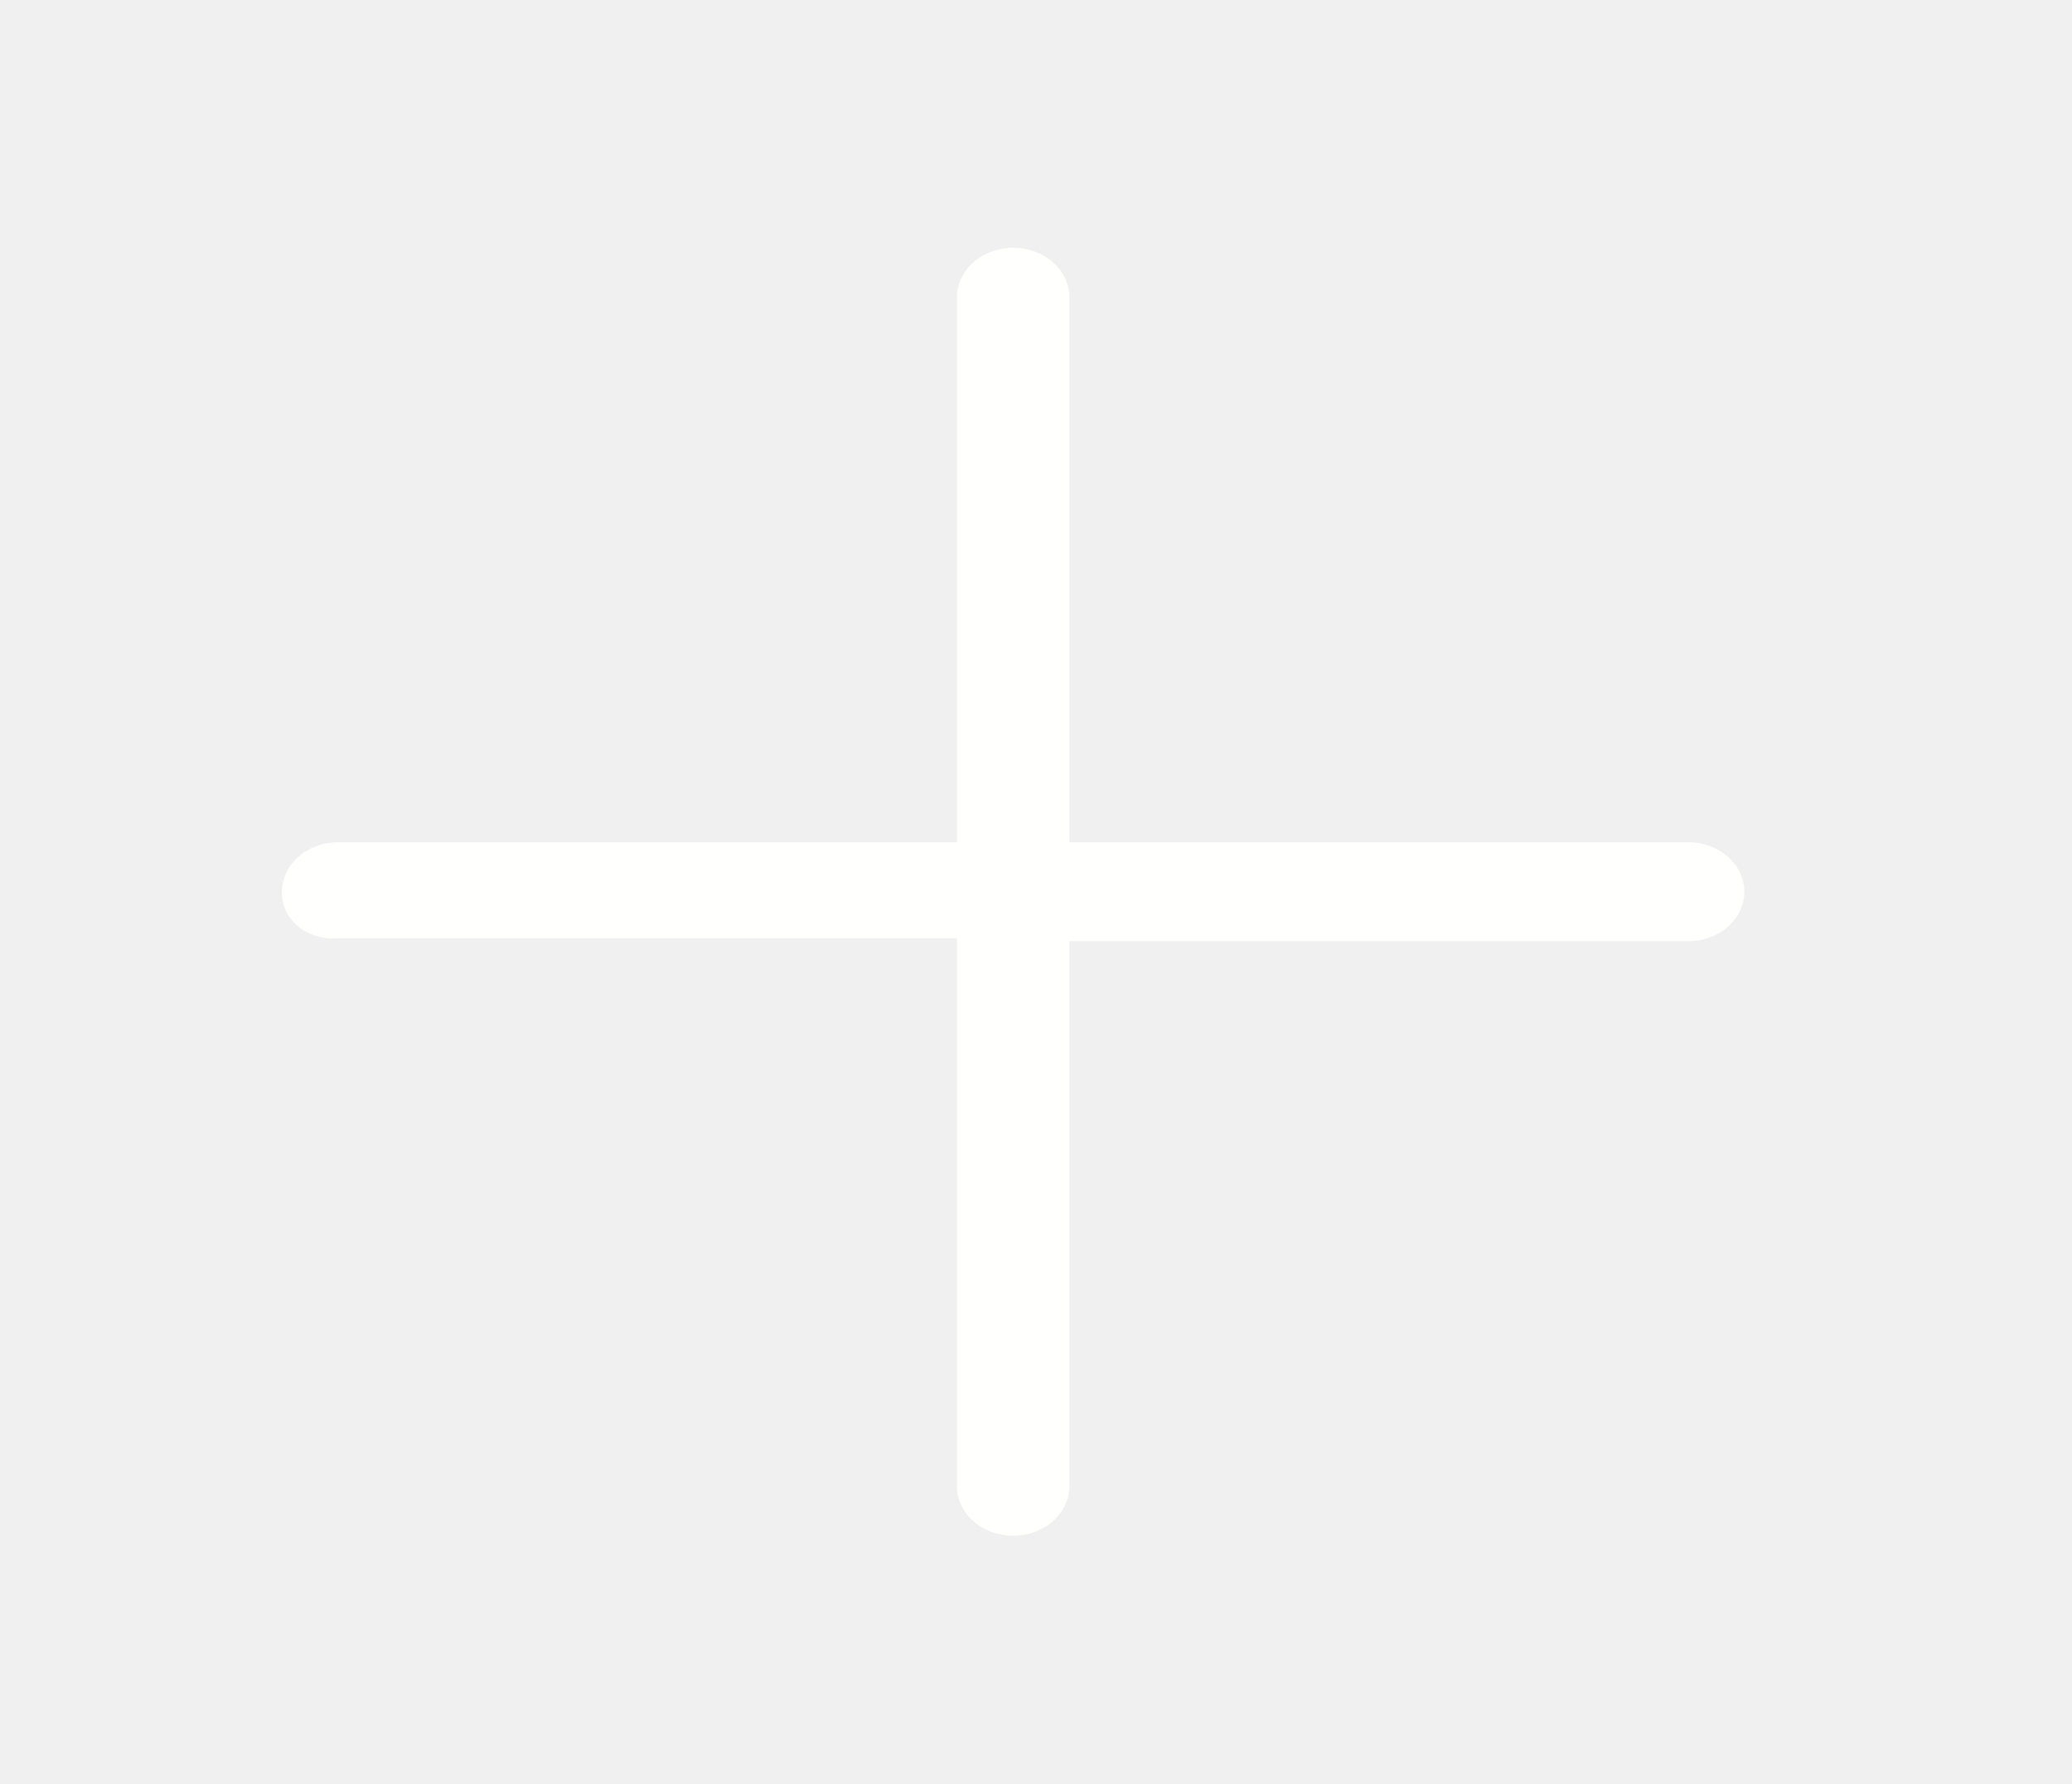
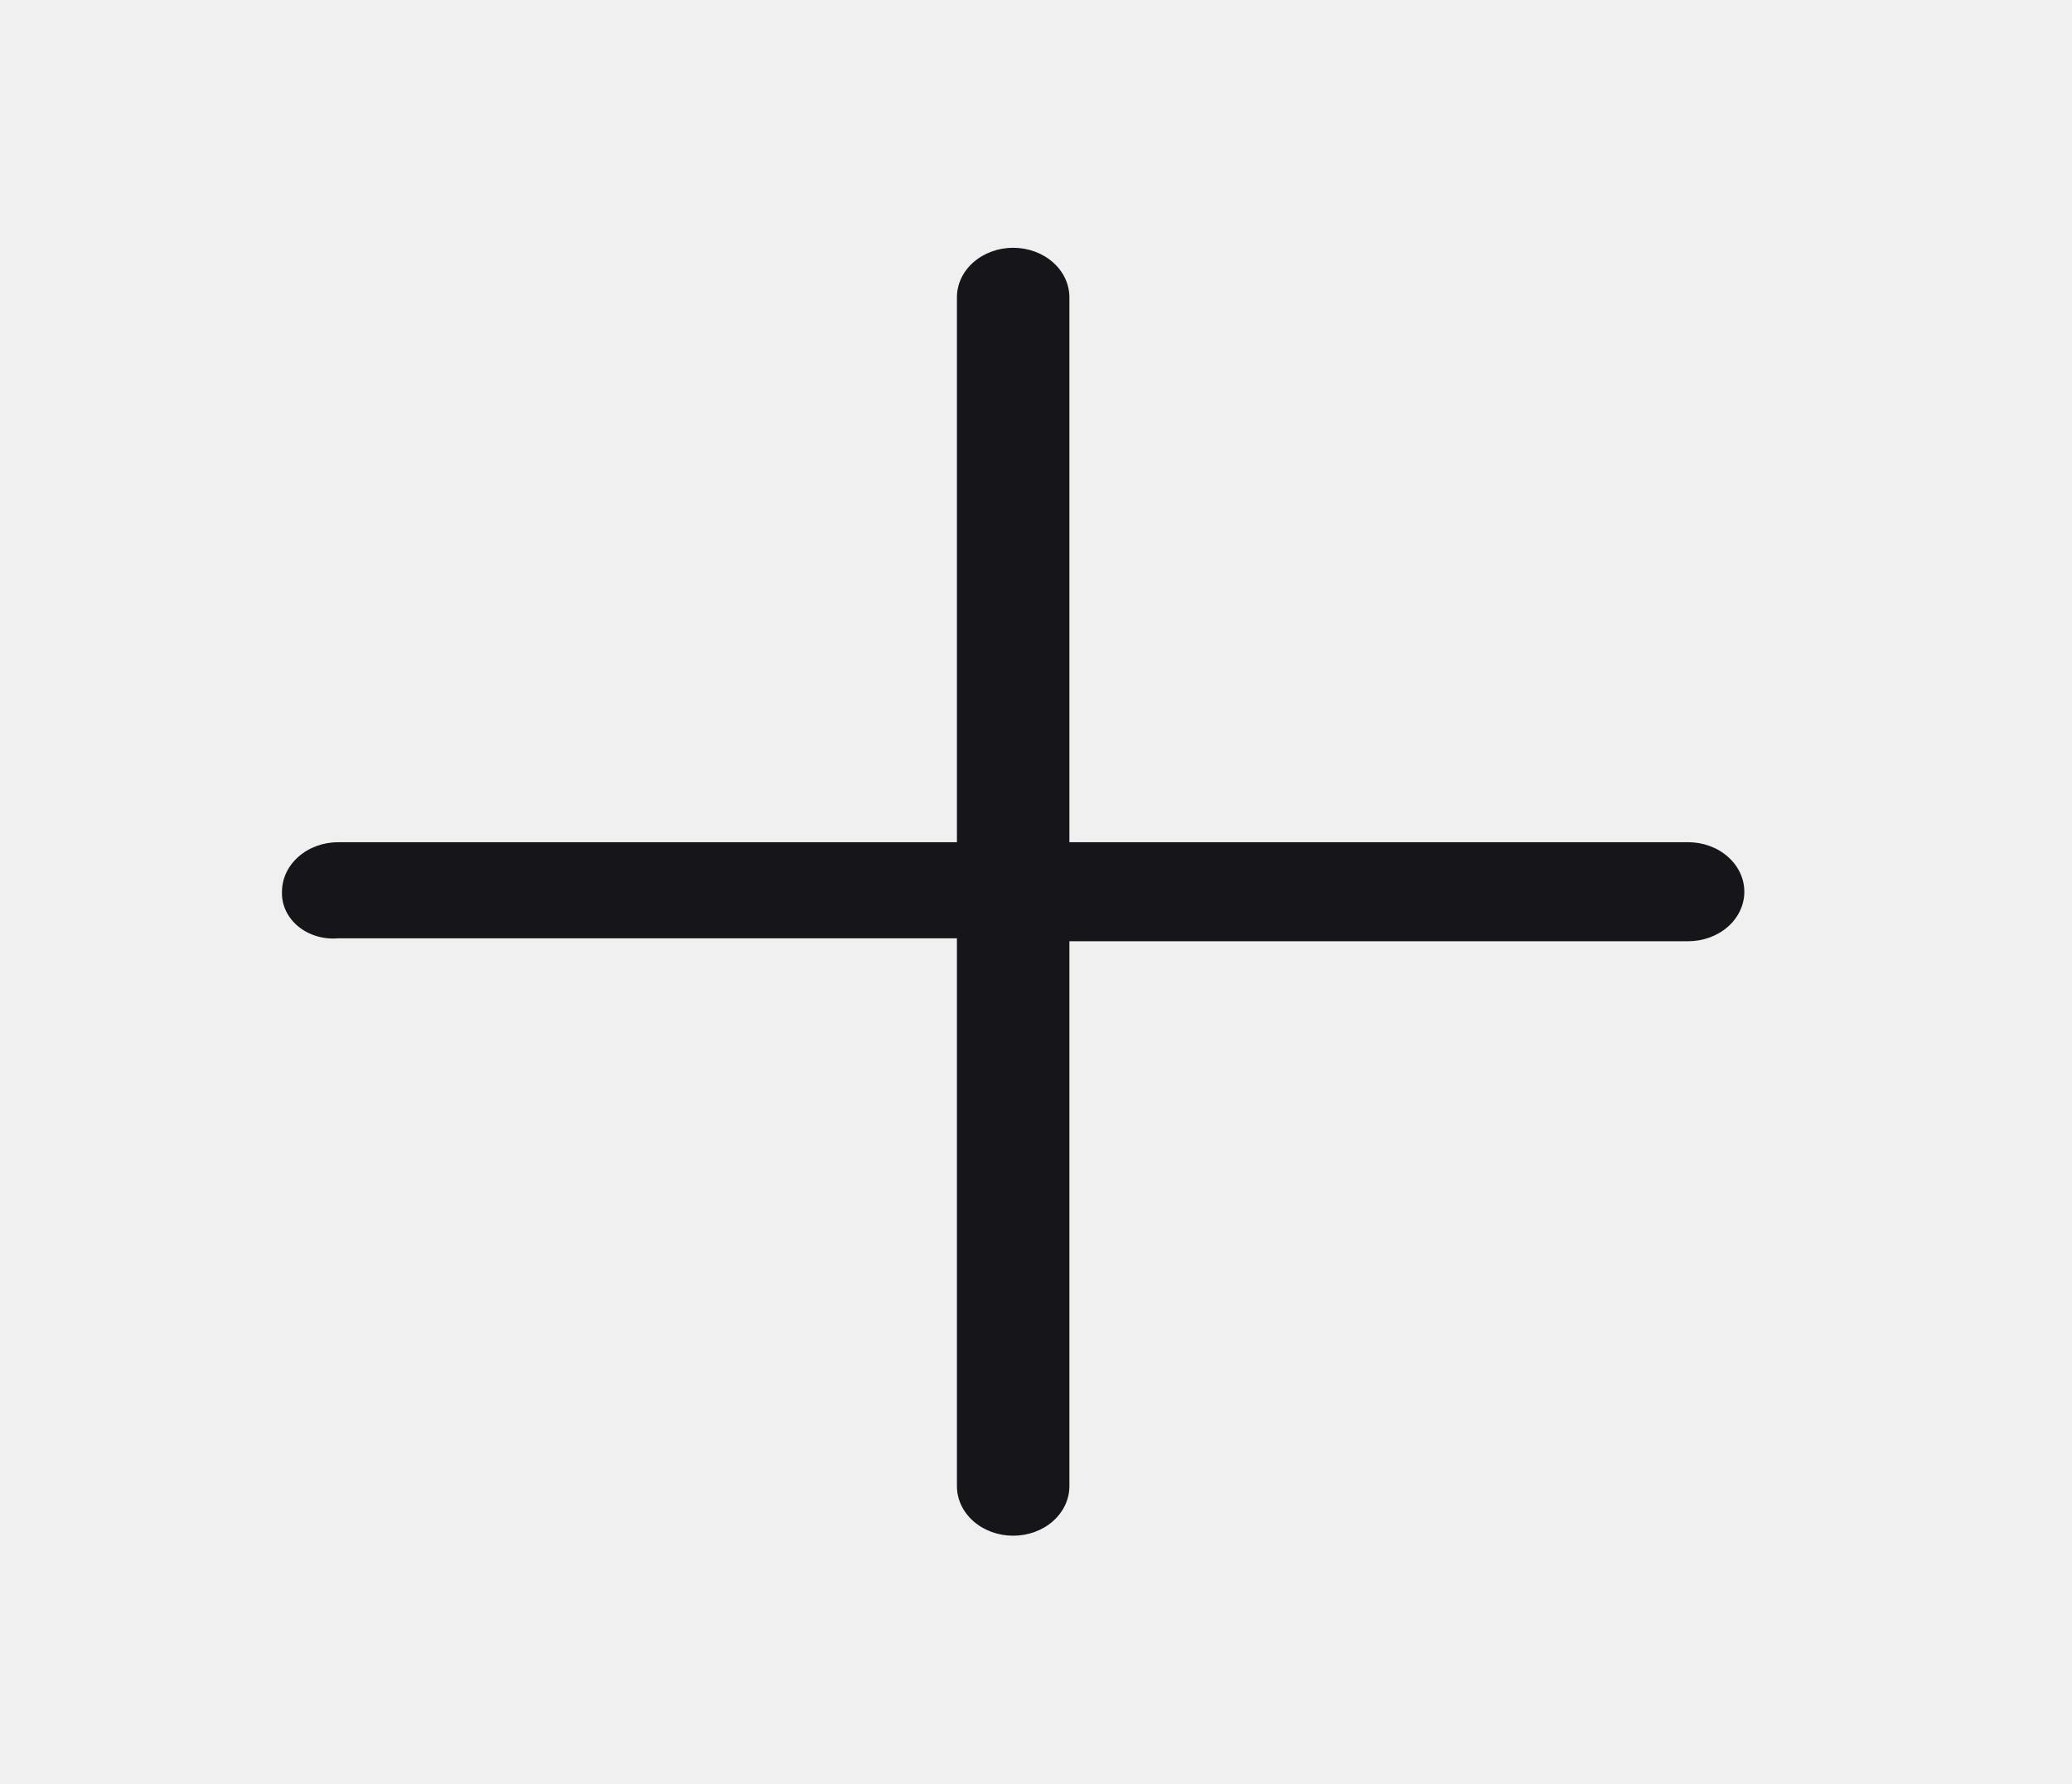
<svg xmlns="http://www.w3.org/2000/svg" width="43" height="37" viewBox="0 0 43 37" fill="none">
-   <g clip-path="url(#clip0_424_666)">
-     <path d="M35.033 17.474H22.193V6.168C22.193 5.896 22.07 5.634 21.851 5.442C21.633 5.249 21.336 5.141 21.026 5.141C20.716 5.141 20.42 5.249 20.201 5.442C19.982 5.634 19.859 5.896 19.859 6.168V17.474H7.02C6.71 17.474 6.413 17.582 6.194 17.775C5.975 17.968 5.852 18.229 5.852 18.502C5.847 18.635 5.873 18.768 5.931 18.892C5.989 19.016 6.076 19.127 6.186 19.219C6.297 19.31 6.428 19.38 6.572 19.423C6.716 19.466 6.868 19.481 7.02 19.468H19.859V30.835C19.859 31.108 19.982 31.369 20.201 31.562C20.42 31.755 20.716 31.863 21.026 31.863C21.336 31.863 21.633 31.755 21.851 31.562C22.07 31.369 22.193 31.108 22.193 30.835V19.529H35.033C35.342 19.529 35.639 19.421 35.858 19.229C36.077 19.036 36.2 18.774 36.2 18.502C36.2 18.229 36.077 17.968 35.858 17.775C35.639 17.582 35.342 17.474 35.033 17.474Z" fill="#FFFFFE" />
+   <g clip-path="url(#clip0_1446_572)">
+     <path d="M35.033 17.474H22.193V6.168C22.193 5.896 22.07 5.634 21.851 5.442C21.633 5.249 21.336 5.141 21.026 5.141C20.716 5.141 20.42 5.249 20.201 5.442C19.982 5.634 19.859 5.896 19.859 6.168V17.474H7.02C6.71 17.474 6.413 17.582 6.194 17.775C5.975 17.968 5.852 18.229 5.852 18.502C5.847 18.635 5.873 18.768 5.931 18.892C5.989 19.016 6.076 19.127 6.186 19.219C6.297 19.31 6.428 19.38 6.572 19.423C6.716 19.466 6.868 19.481 7.02 19.468H19.859V30.835C19.859 31.108 19.982 31.369 20.201 31.562C20.42 31.755 20.716 31.863 21.026 31.863C21.336 31.863 21.633 31.755 21.851 31.562C22.07 31.369 22.193 31.108 22.193 30.835V19.529H35.033C35.342 19.529 35.639 19.421 35.858 19.229C36.077 19.036 36.2 18.774 36.2 18.502C36.2 18.229 36.077 17.968 35.858 17.775C35.639 17.582 35.342 17.474 35.033 17.474Z" fill="#16161A" />
  </g>
  <defs>
-     <clipPath id="clip0_424_666">
-       <rect width="42.02" height="37" fill="black" transform="translate(0.0166016)" />
+     <clipPath id="clip0_1446_572">
+       <rect width="42.02" height="37" fill="white" transform="translate(0.0166016)" />
    </clipPath>
  </defs>
</svg>
